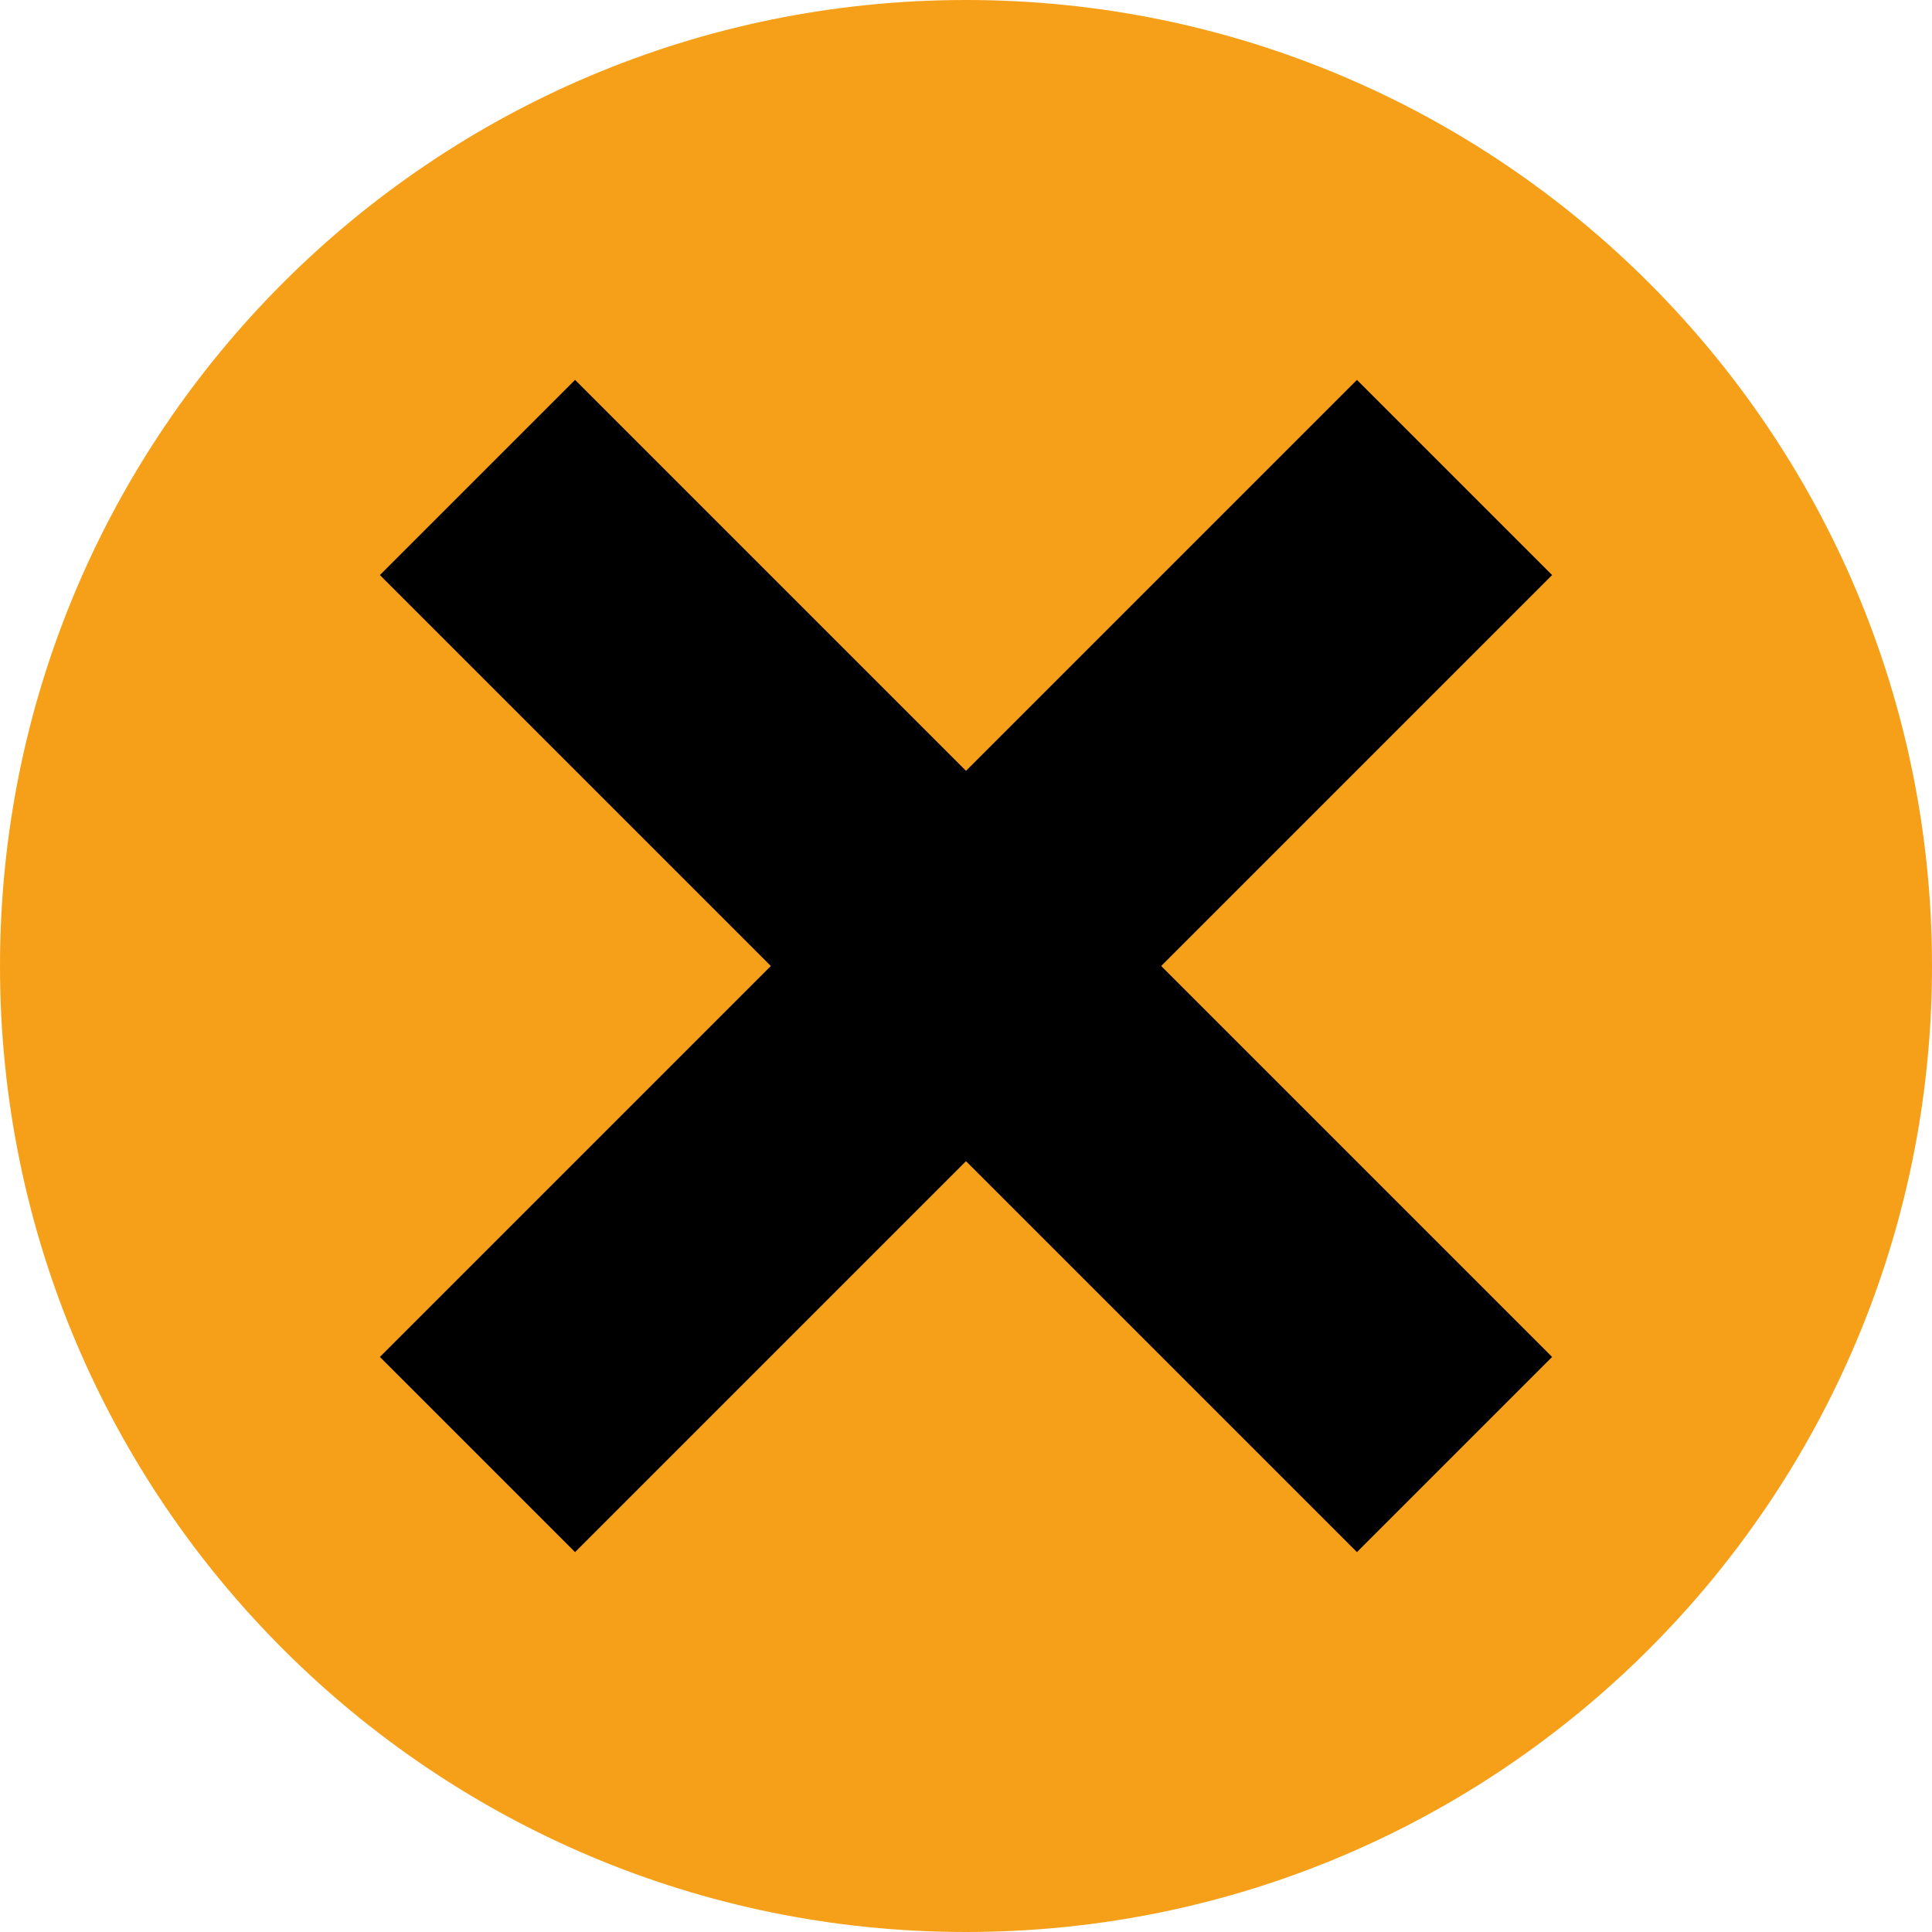
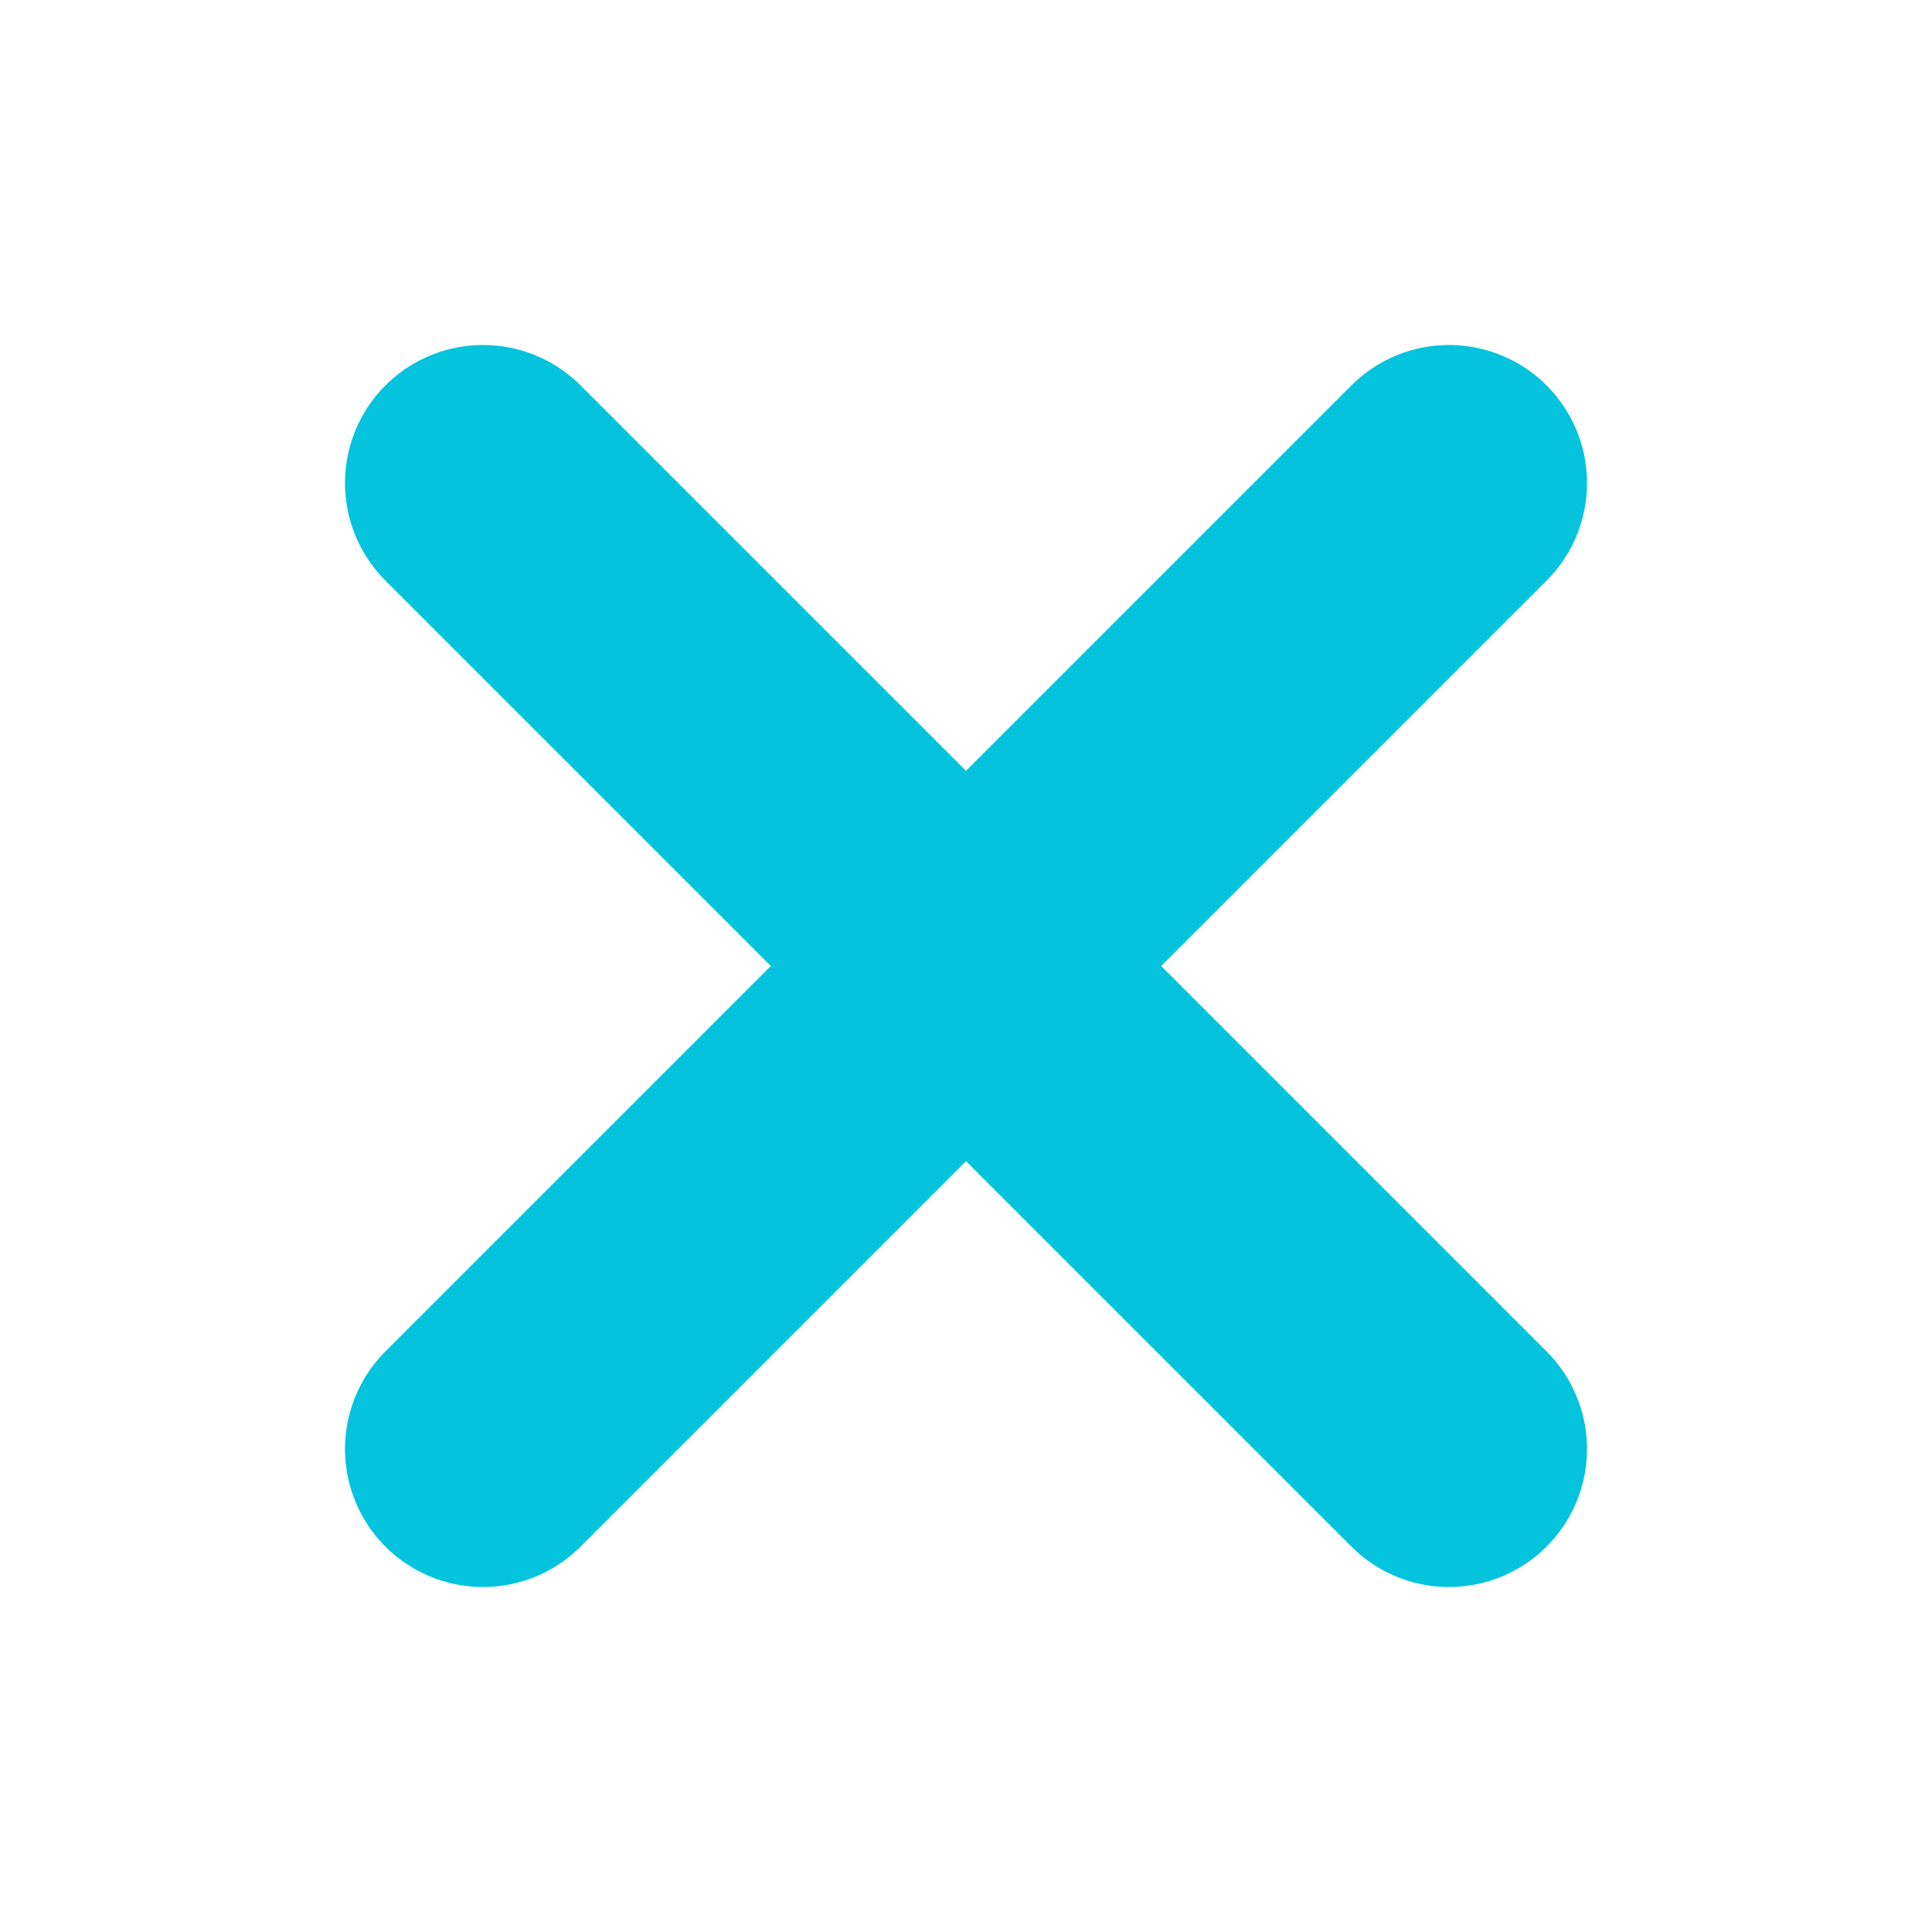
- <svg xmlns="http://www.w3.org/2000/svg" id="Calque_1" data-name="Calque 1" viewBox="0 0 14 14">
-   <defs>
-     <style>.cls-1{fill:#f6a019;}.cls-2{stroke:#000;stroke-miterlimit:10;stroke-width:2px;}</style>
-   </defs>
-   <circle class="cls-1" cx="7" cy="7" r="7" />
-   <line class="cls-2" x1="10.54" y1="10.54" x2="3.46" y2="3.46" />
-   <line class="cls-2" x1="10.54" y1="3.46" x2="3.46" y2="10.54" />
+ <svg xmlns="http://www.w3.org/2000/svg" version="1.1" id="Calque_1" x="0px" y="0px" viewBox="0 0 14 14" style="enable-background:new 0 0 14 14;" xml:space="preserve">
+   <style type="text/css">
+ 	.st0{display:none;fill:#F6A019;}
+ 	.st1{fill:none;stroke:#03C3DD;stroke-width:2;stroke-linecap:round;stroke-linejoin:round;stroke-miterlimit:10;}
+ </style>
+   <circle class="st0" cx="7" cy="7" r="7" />
+   <line class="st1" x1="10.5" y1="10.5" x2="3.5" y2="3.5" />
+   <line class="st1" x1="10.5" y1="3.5" x2="3.5" y2="10.5" />
</svg>
